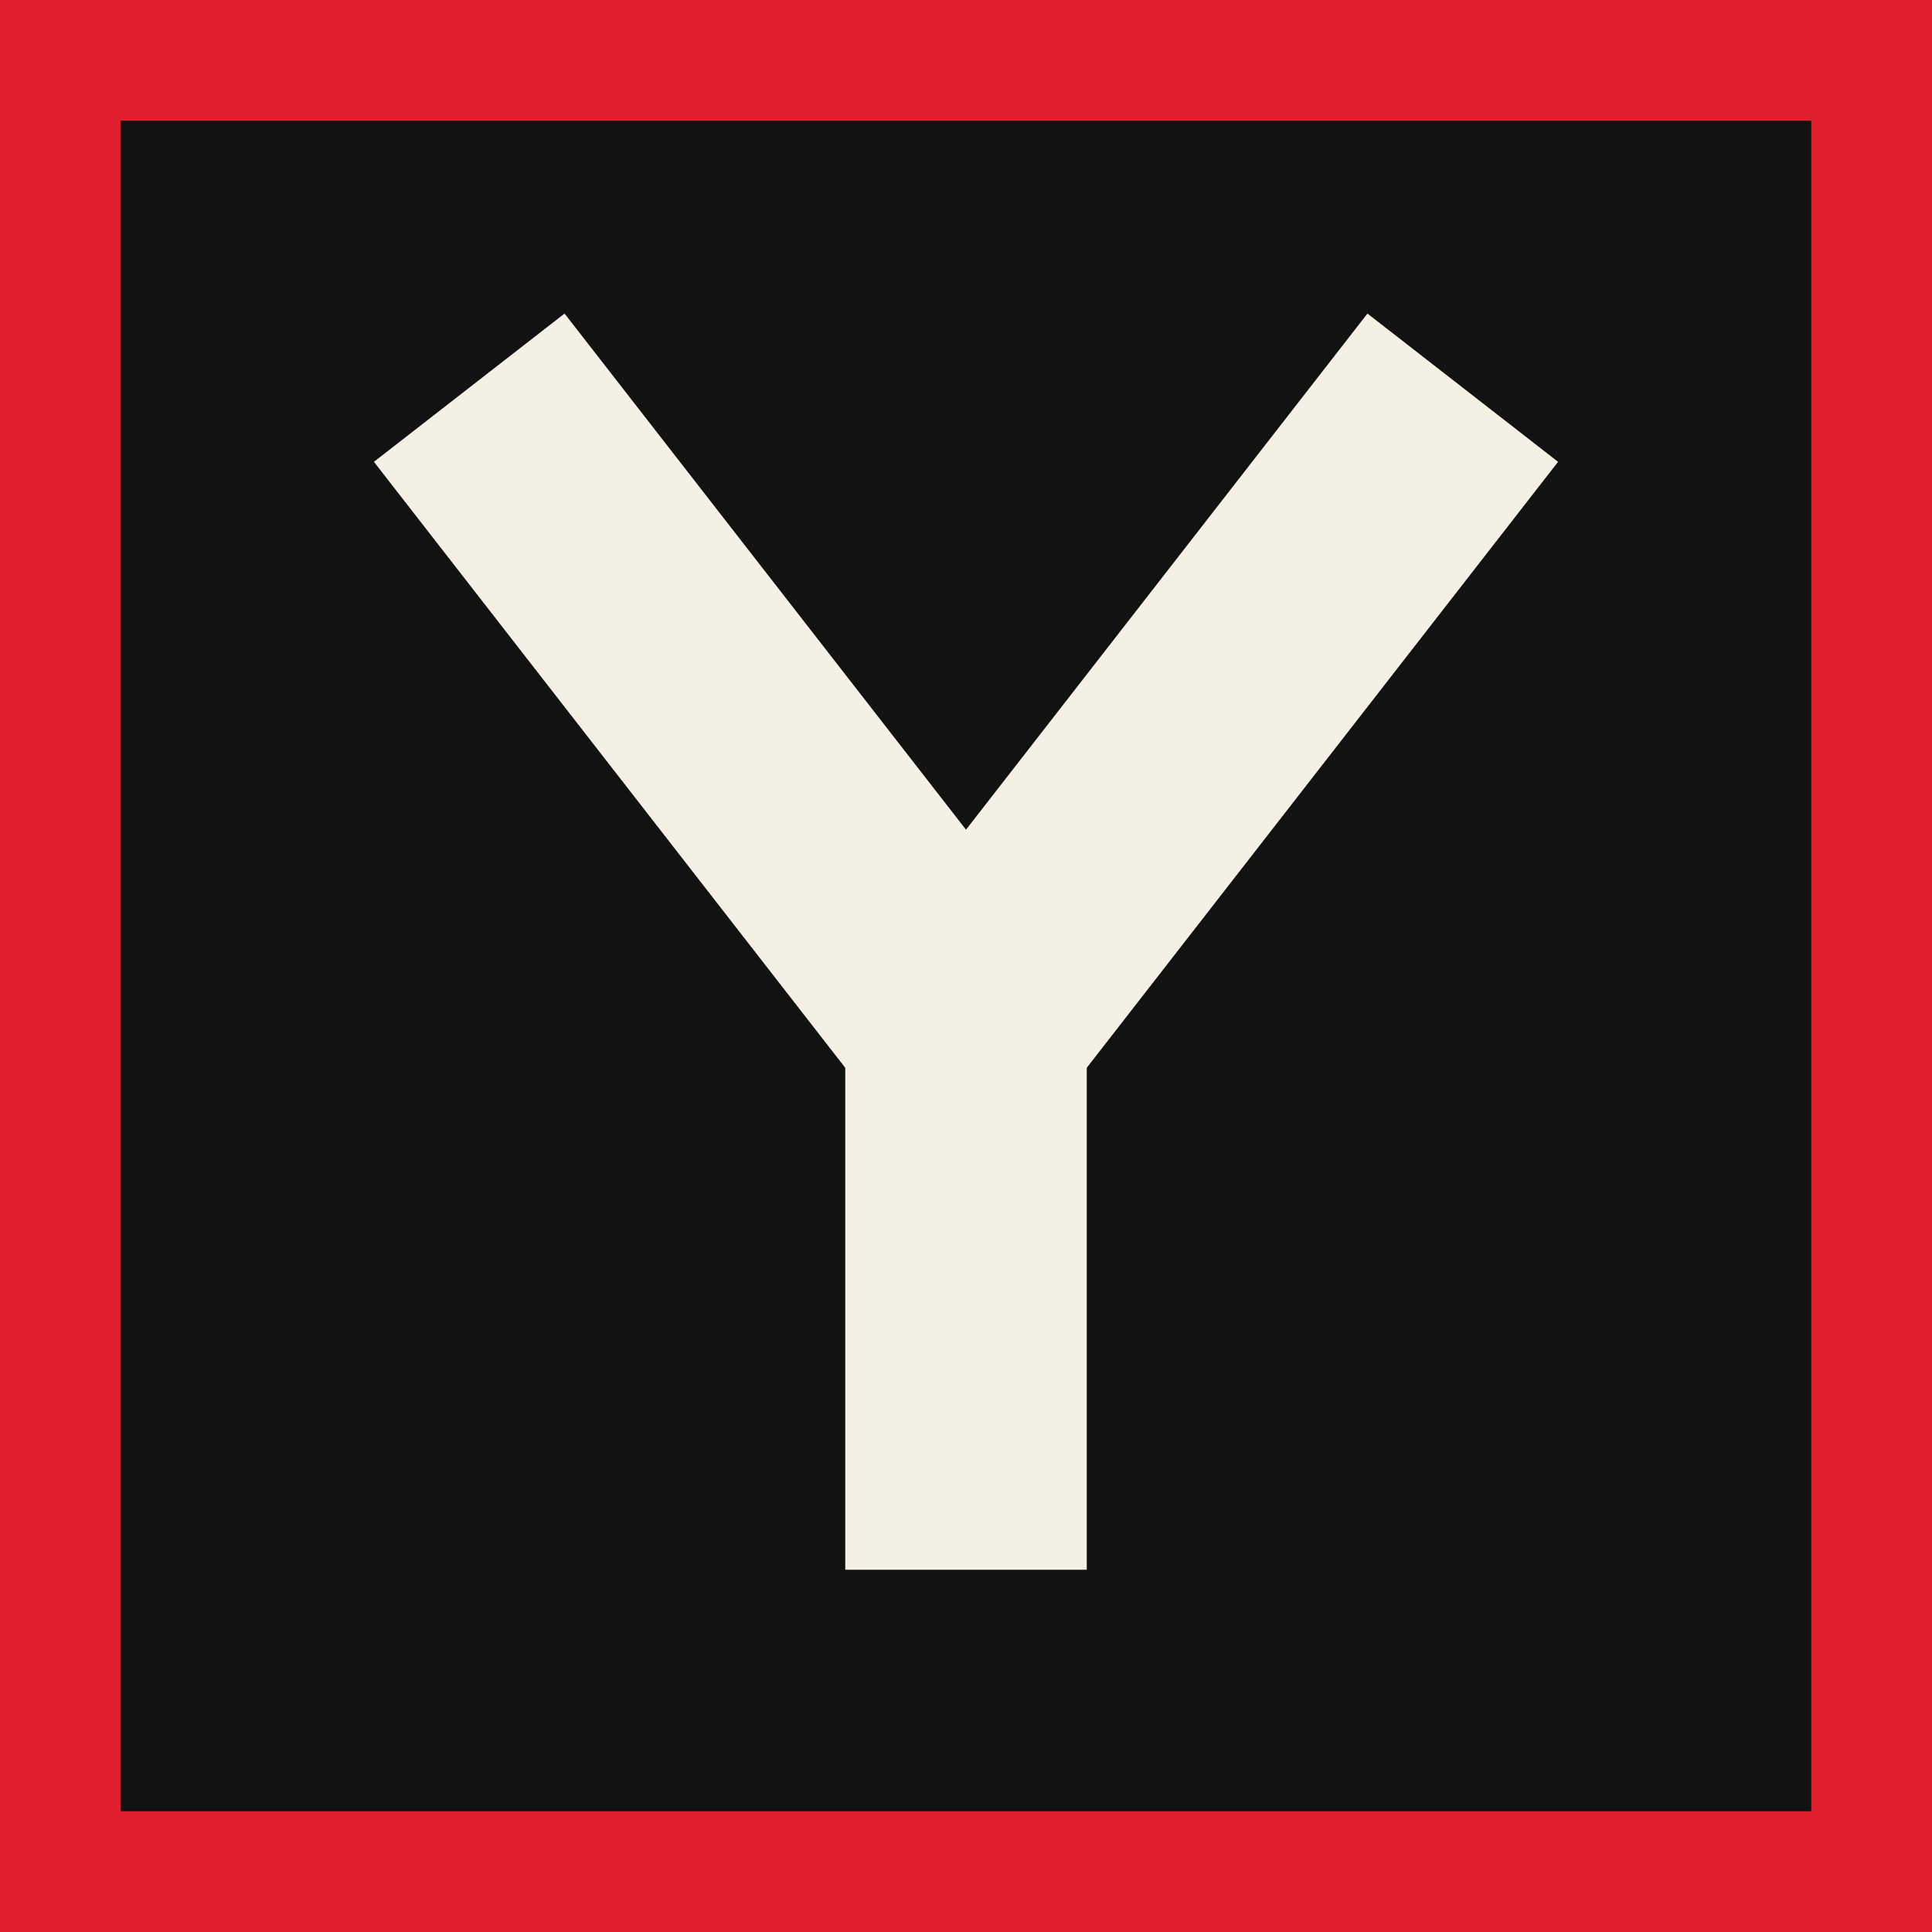
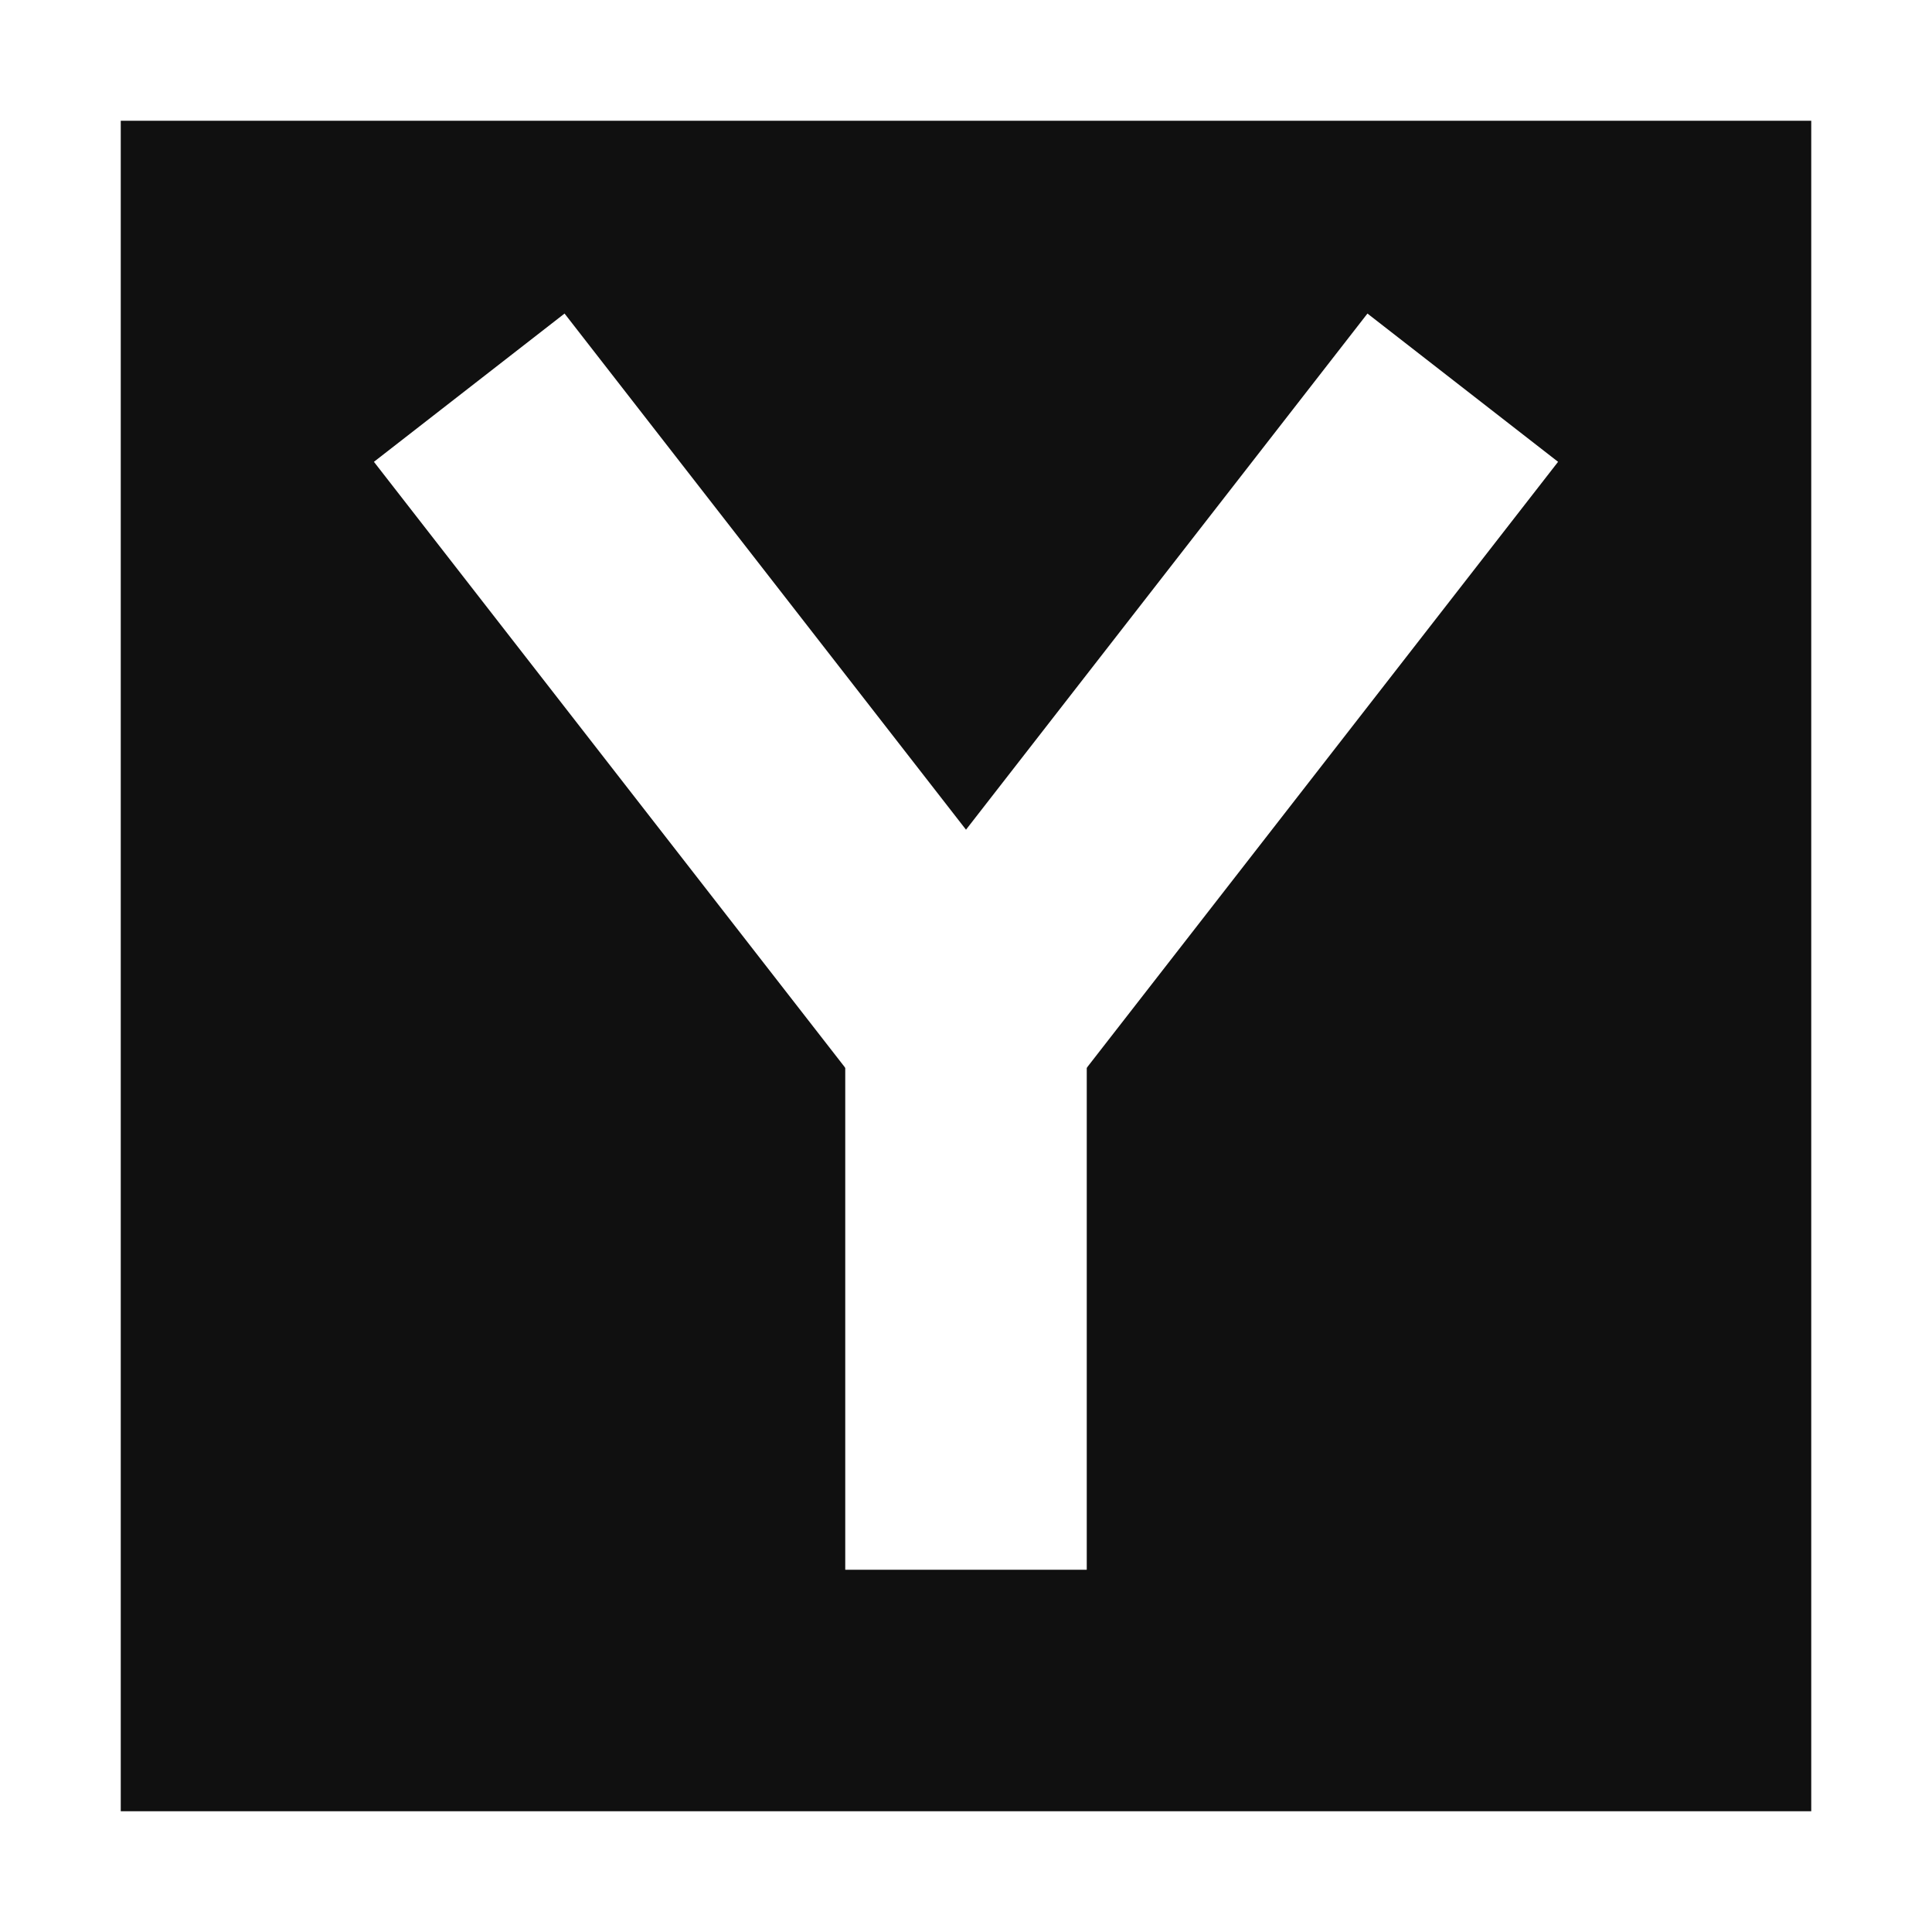
<svg xmlns="http://www.w3.org/2000/svg" viewBox="0 0 64 64">
-   <rect x="2" y="2" width="60" height="60" fill="#121212" stroke="#e0202f" stroke-width="4" />
-   <path d="M18 16 L32 34 L46 16" fill="none" stroke="#f4f0e4" stroke-width="8" stroke-linecap="square" />
-   <path d="M32 34 L32 48" fill="none" stroke="#f4f0e4" stroke-width="8" stroke-linecap="square" />
+   <rect x="2" y="2" width="60" height="60" fill="#101010" stroke="#ffffff" stroke-width="4" />
+   <path d="M18 16 L32 34 L46 16" fill="none" stroke="#ffffff" stroke-width="8" stroke-linecap="square" />
+   <path d="M32 34 L32 48" fill="none" stroke="#ffffff" stroke-width="8" stroke-linecap="square" />
</svg>
